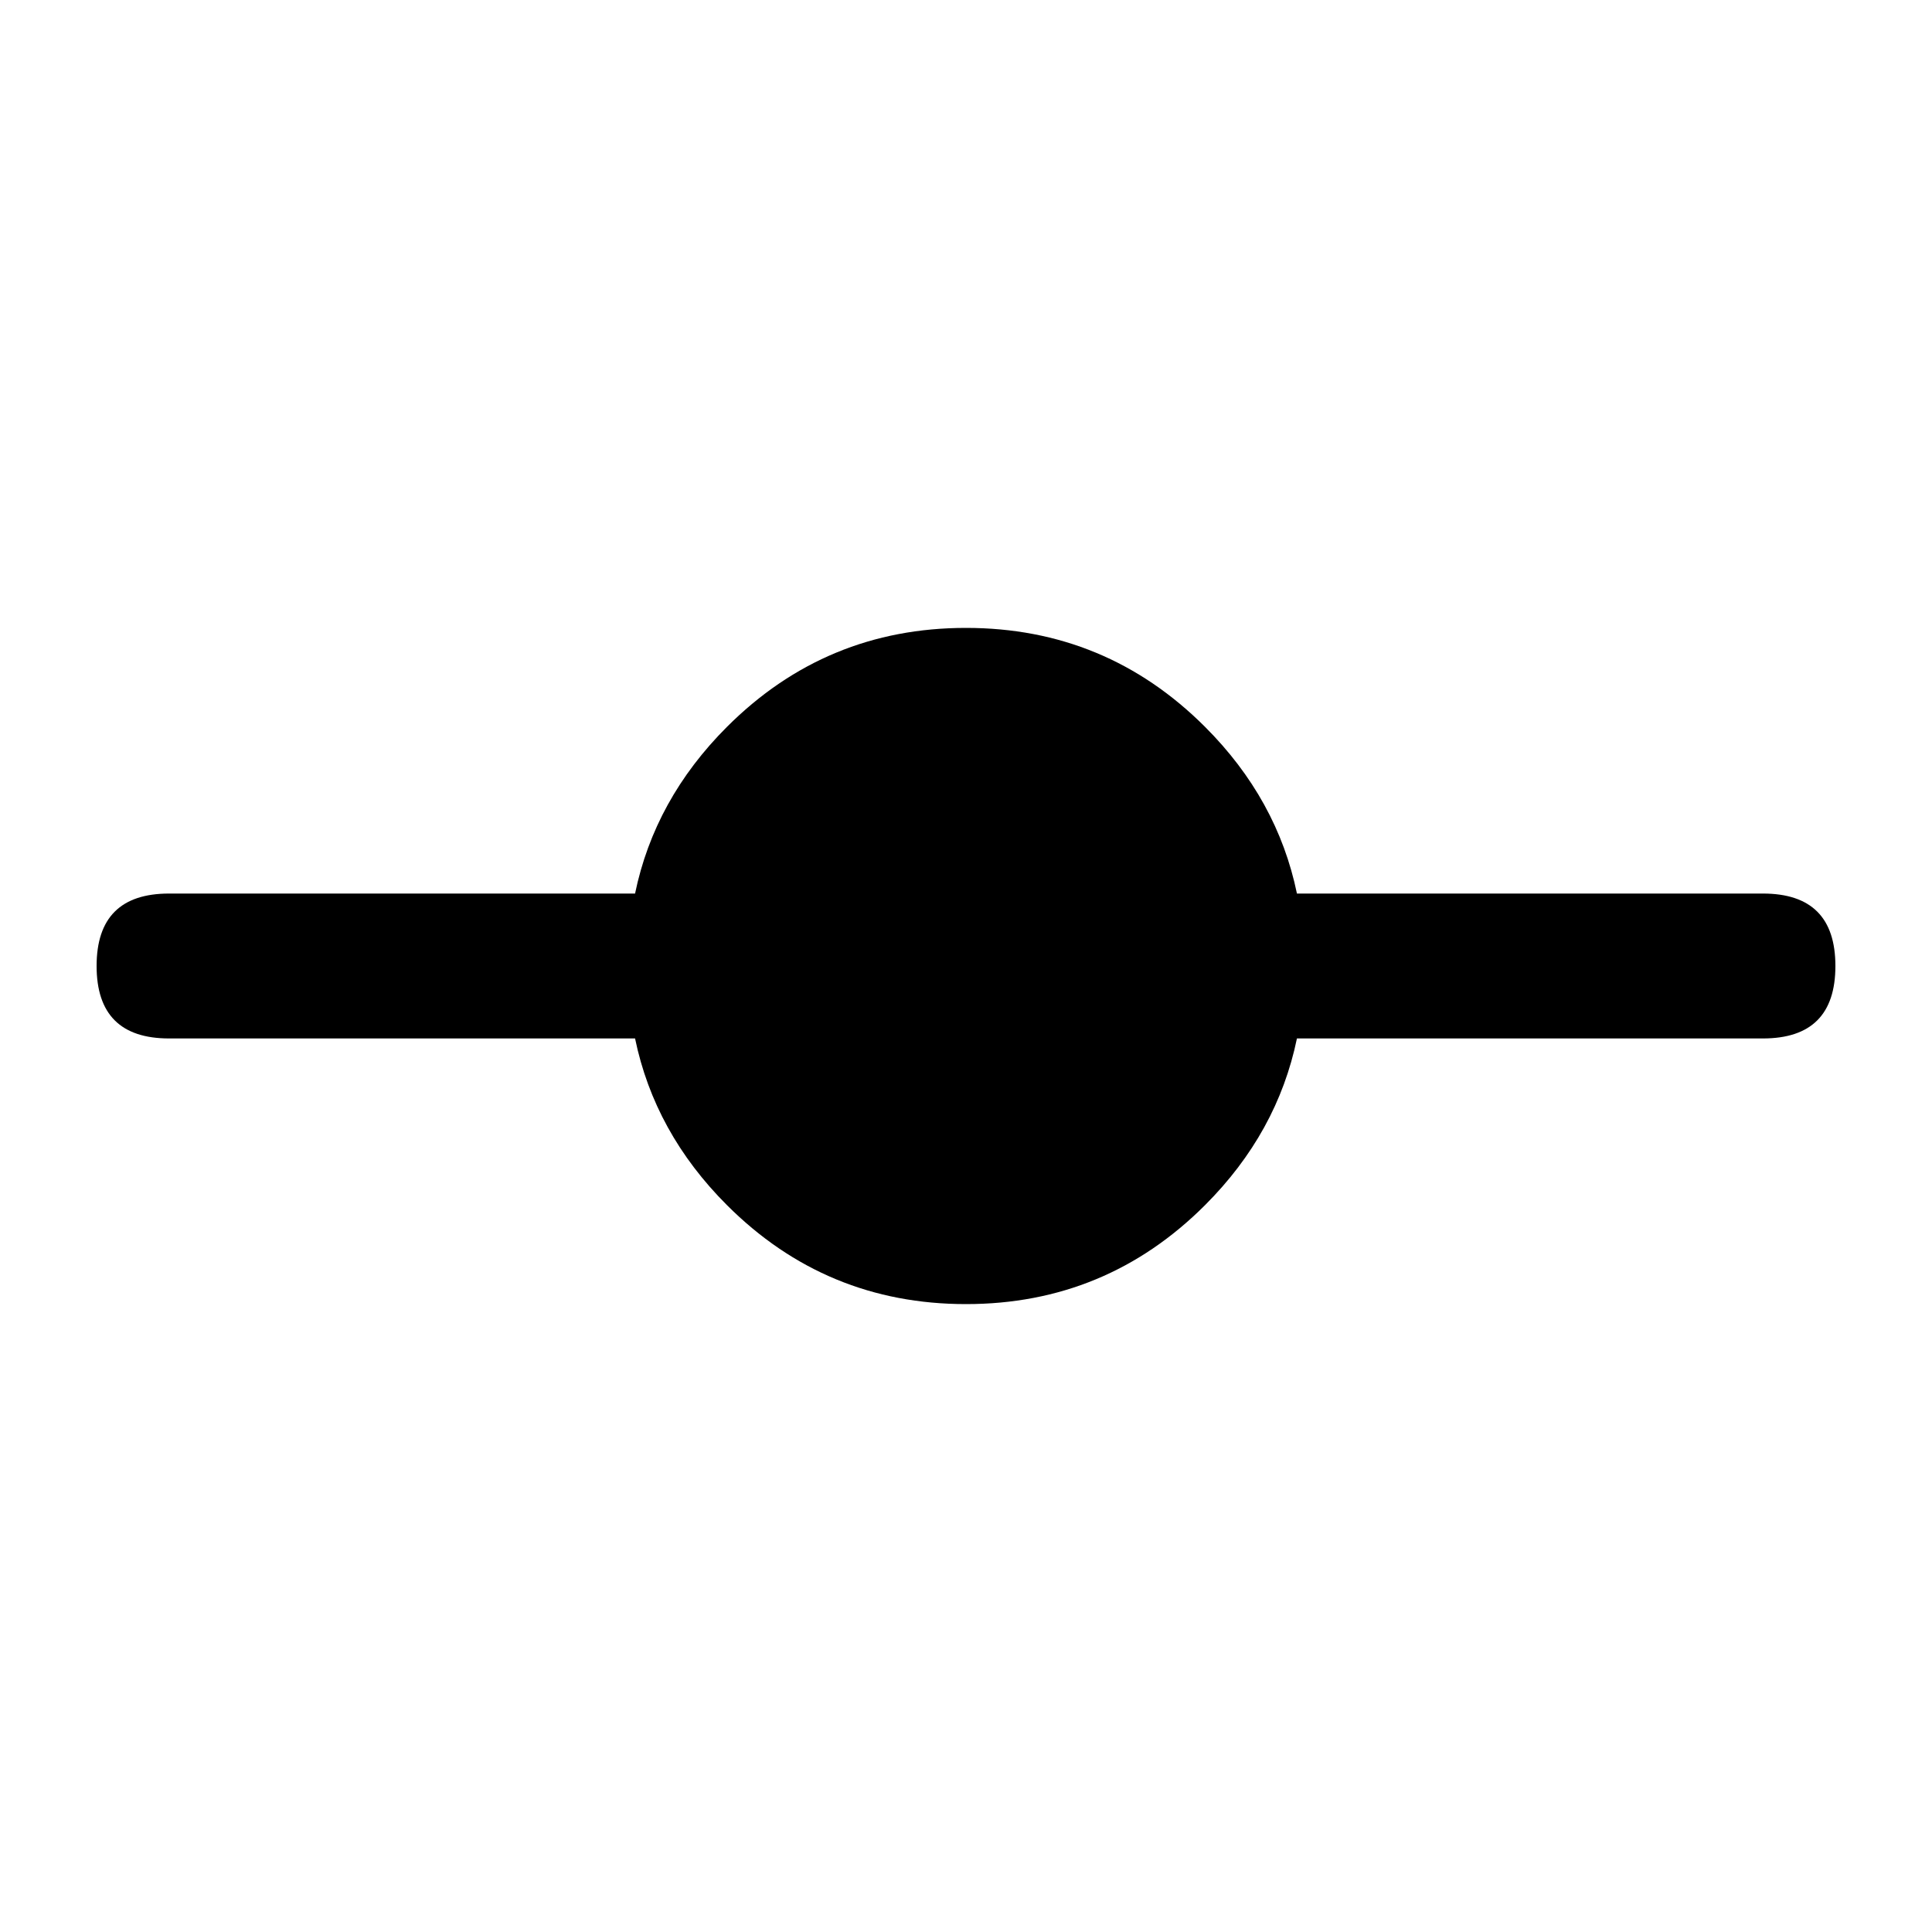
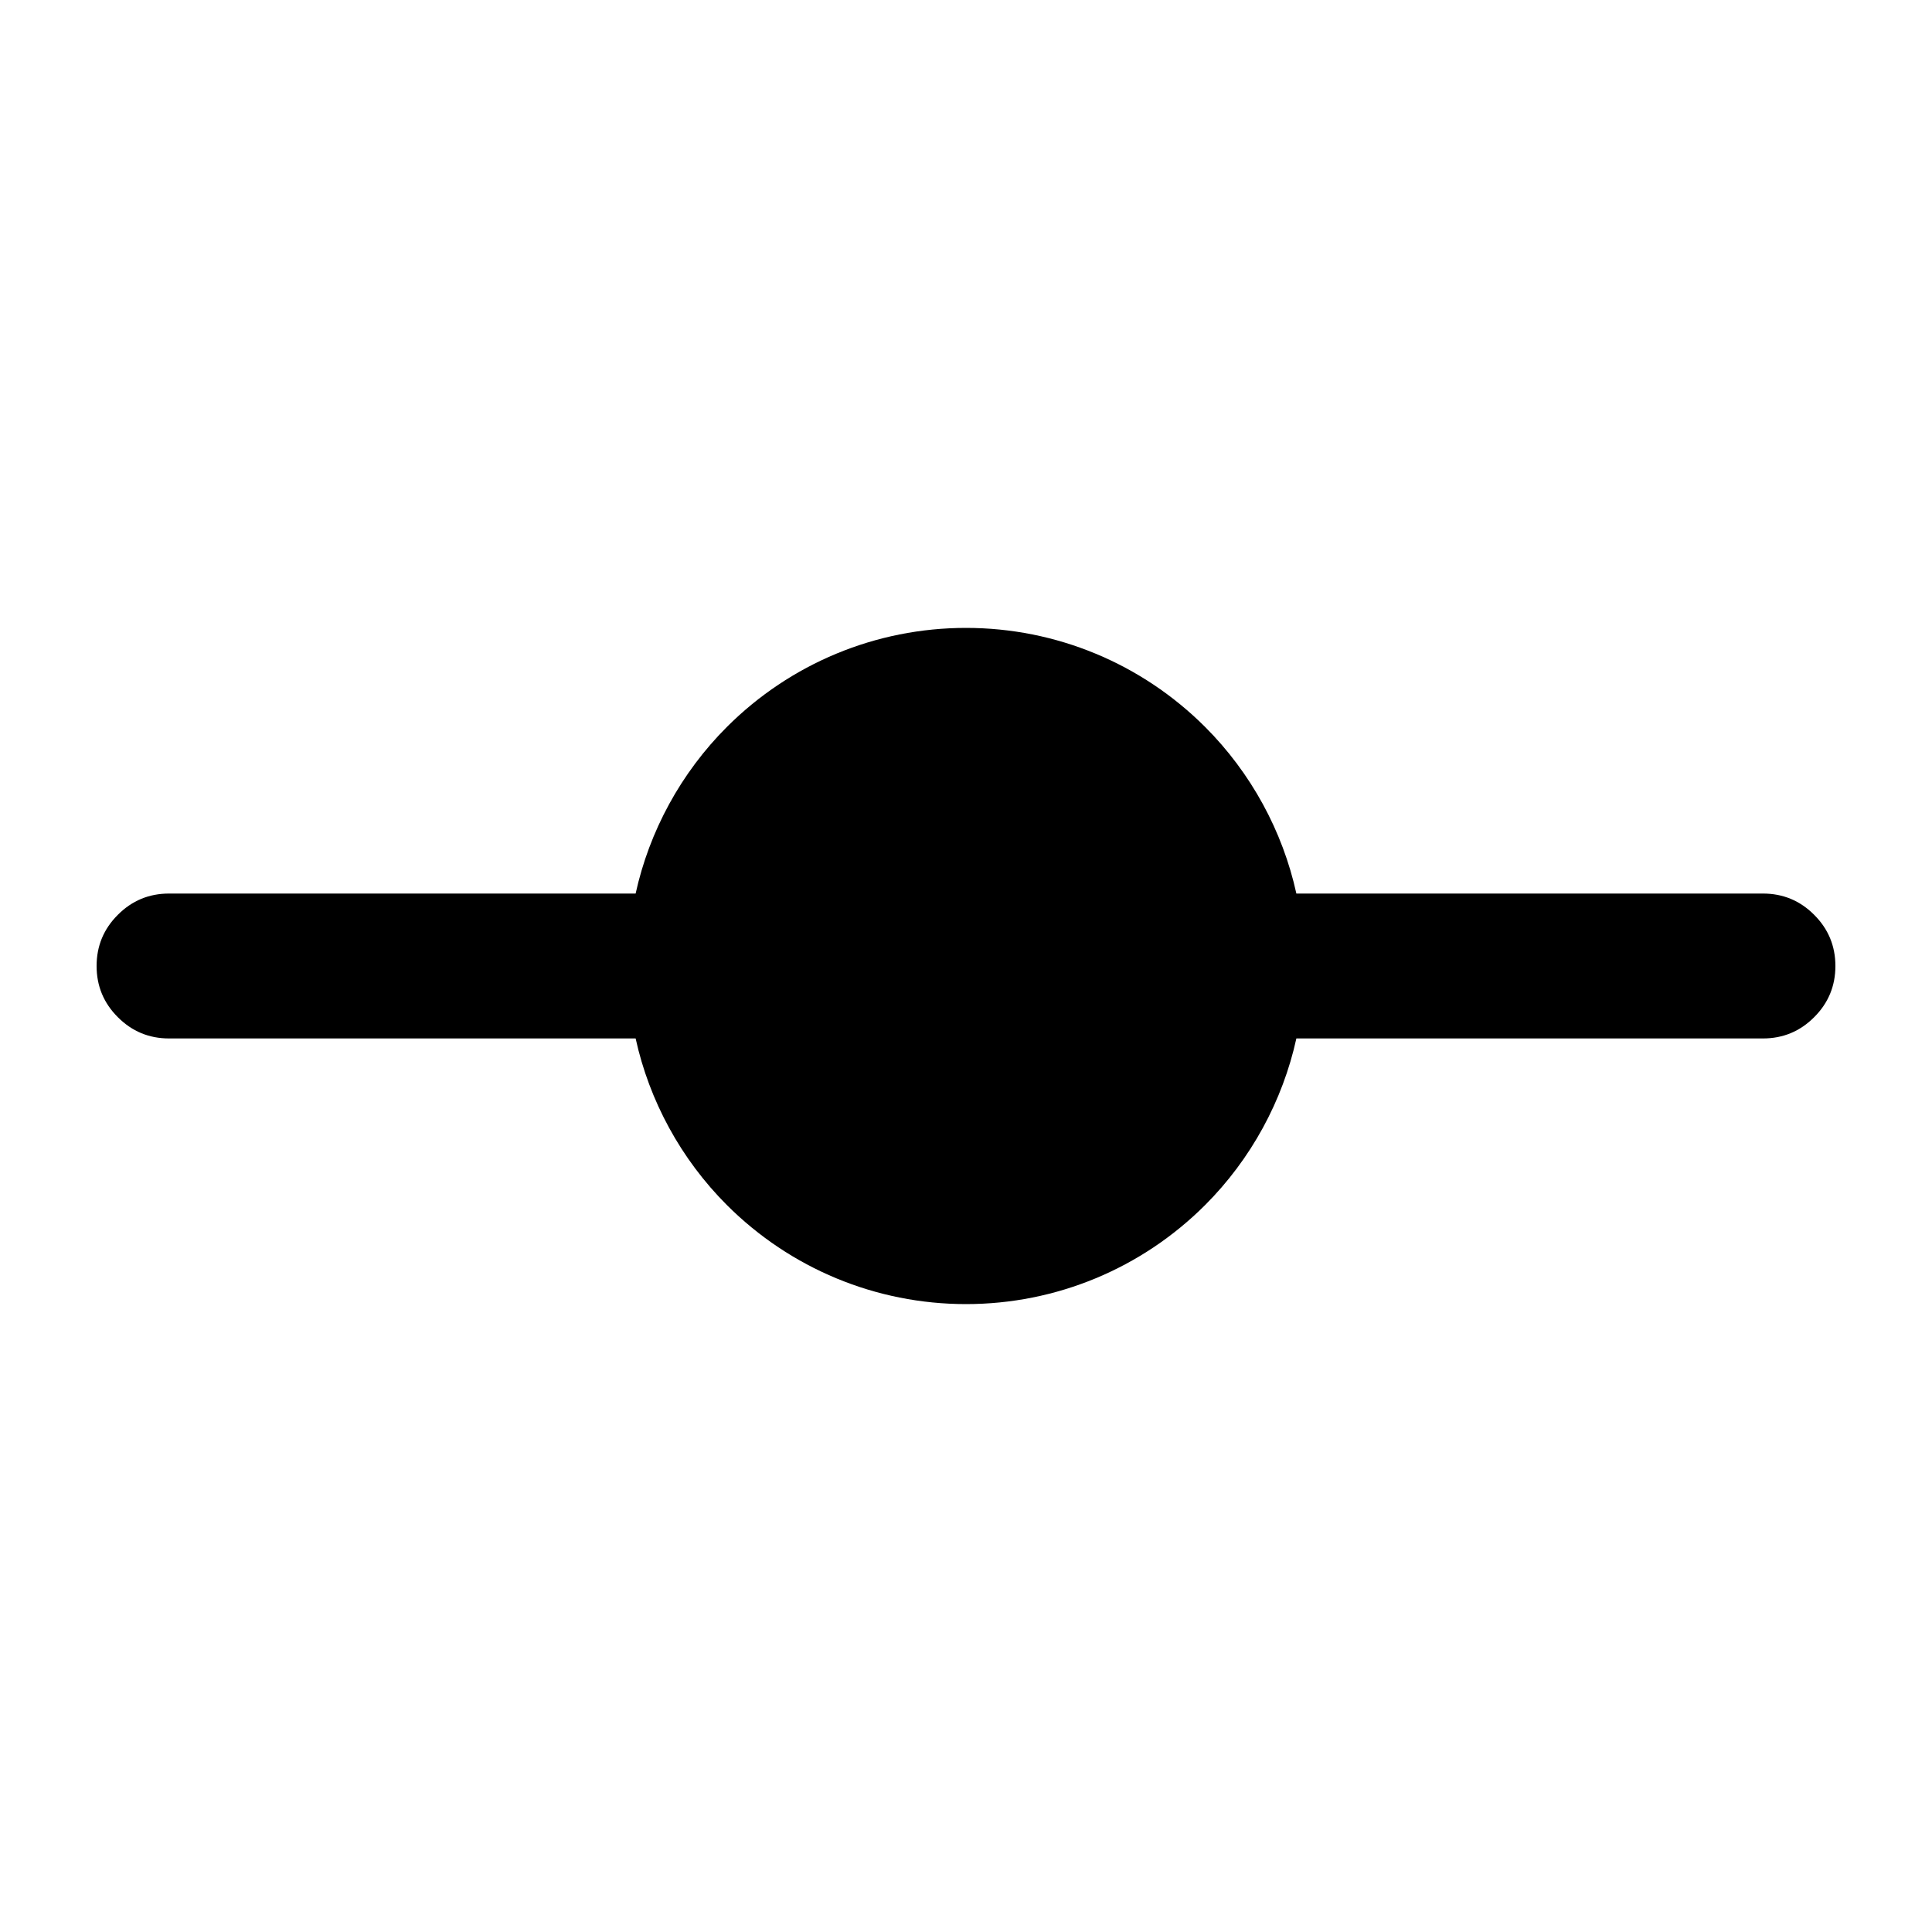
<svg viewBox="0 0 24 24" fill="none">
-   <path d="M2.1 11.1H7.889Q8.131 9.929 9.03 9.03Q10.26 7.8 12 7.8Q13.74 7.8 14.97 9.03Q15.869 9.929 16.111 11.1H21.9Q22.8 11.1 22.8 12Q22.8 12.9 21.9 12.9H16.111Q15.869 14.071 14.97 14.97Q13.74 16.2 12 16.2Q10.26 16.2 9.03 14.97Q8.131 14.071 7.889 12.9H2.1Q1.2 12.9 1.2 12Q1.2 11.1 2.1 11.1Z" fill="currentColor" />
+   <path d="M16.104 12.9C15.934 13.674 15.542 14.398 14.97 14.97C14.181 15.758 13.119 16.2 12 16.2C10.881 16.2 9.819 15.758 9.03 14.97C8.458 14.398 8.066 13.674 7.896 12.9H2.1Q1.727 12.9 1.464 12.636Q1.2 12.373 1.2 12Q1.2 11.627 1.464 11.364Q1.727 11.1 2.1 11.1H7.896C8.066 10.326 8.458 9.602 9.03 9.03C9.819 8.242 10.881 7.8 12 7.8C13.119 7.8 14.181 8.242 14.97 9.03C15.542 9.602 15.934 10.326 16.104 11.1H21.9Q22.273 11.1 22.536 11.364Q22.8 11.627 22.8 12Q22.8 12.373 22.536 12.636Q22.273 12.9 21.9 12.9H16.104Z" fill="currentColor" />
</svg>
